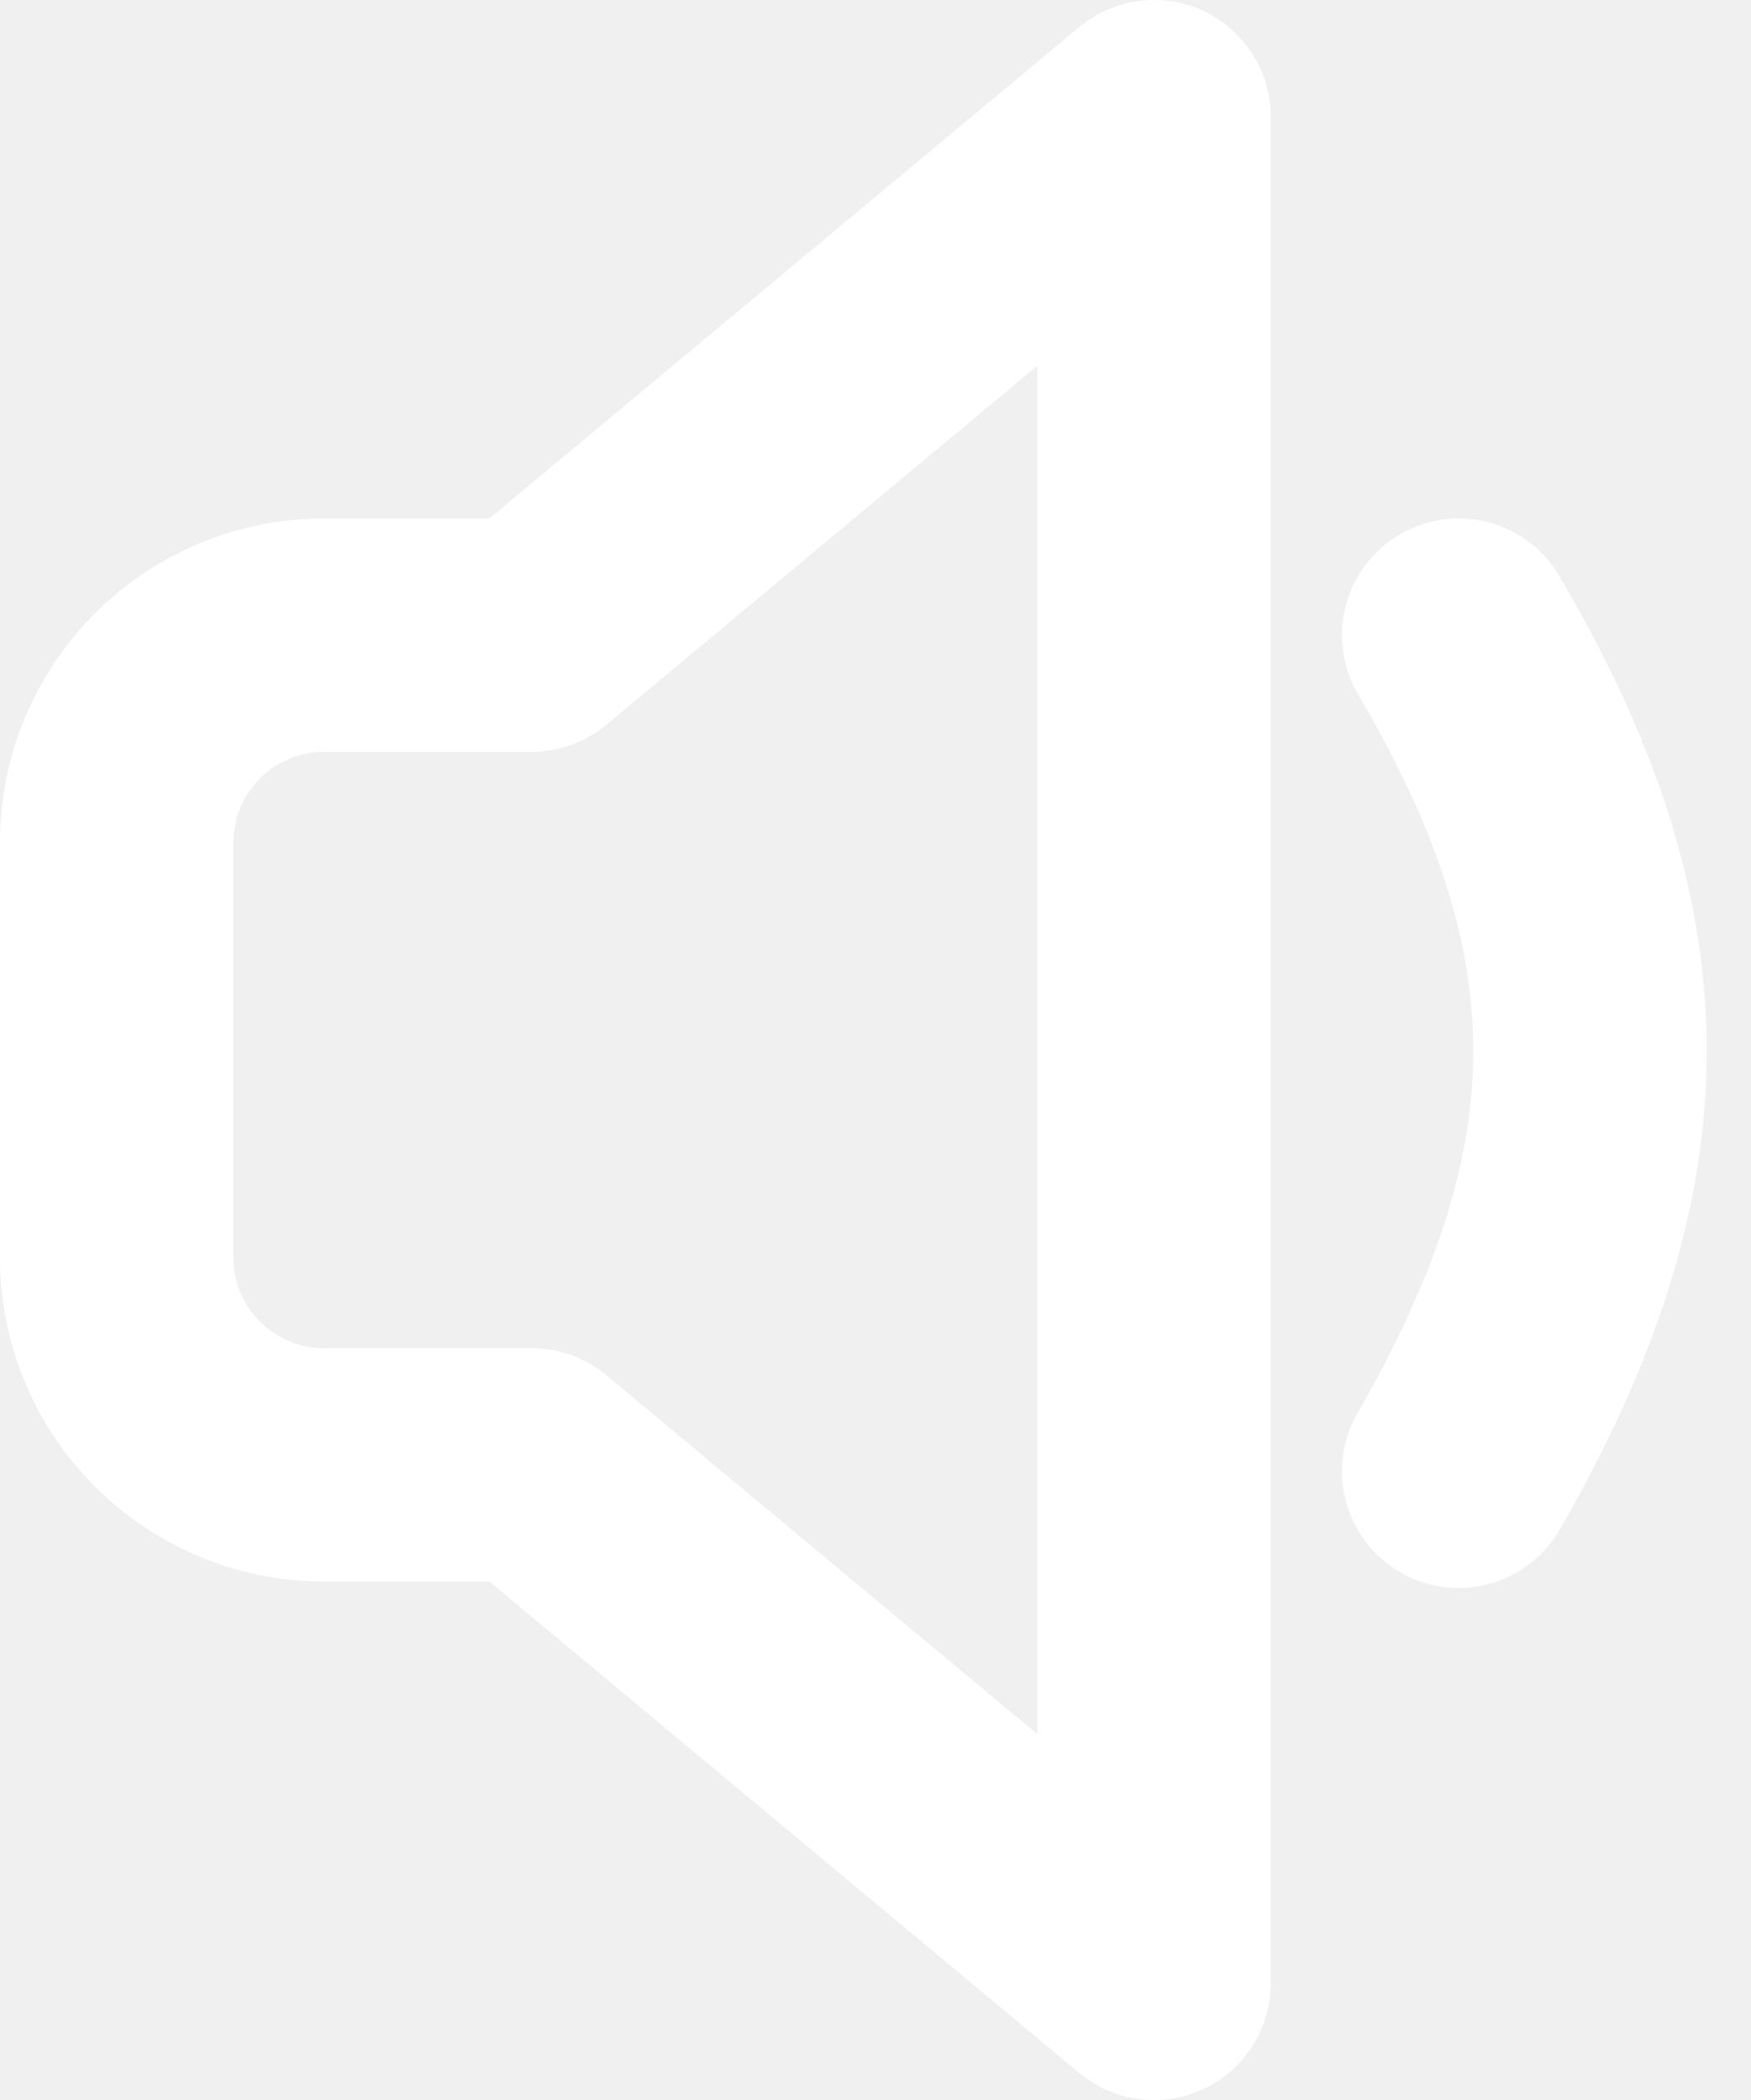
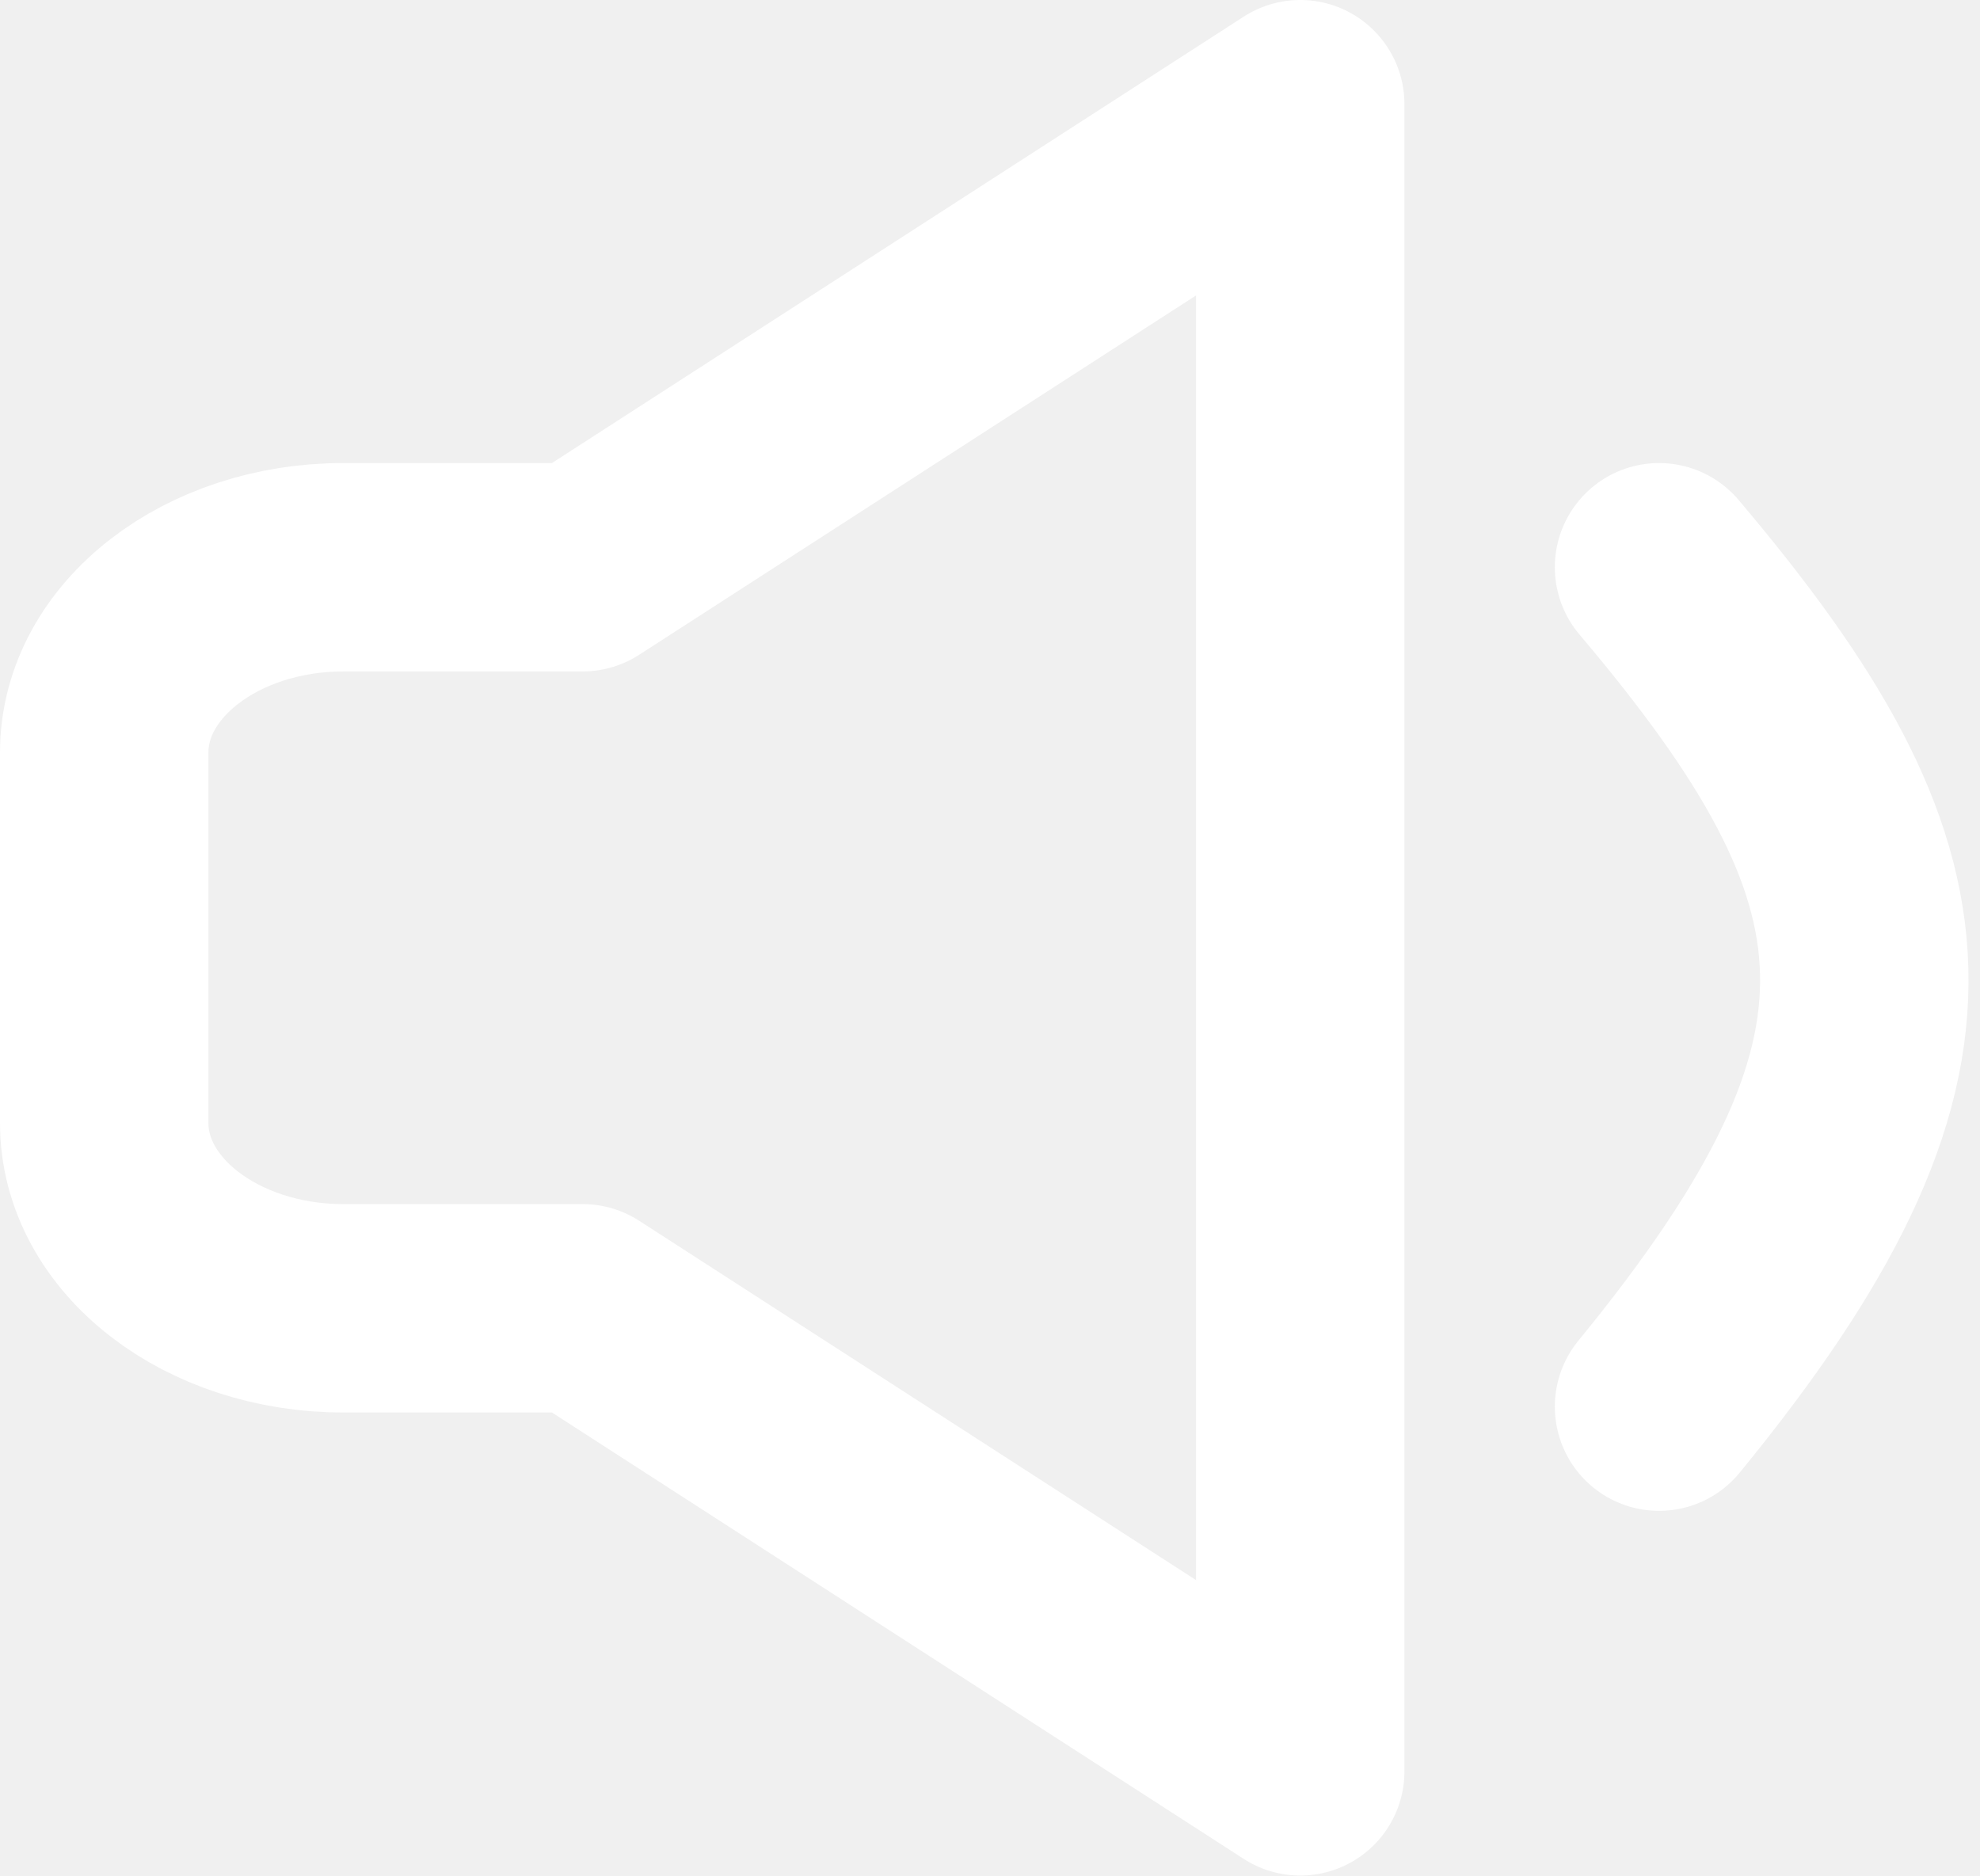
- <svg xmlns="http://www.w3.org/2000/svg" fill="none" height="18" viewBox="0 0 15 18" width="15">
-   <path d="M12.5 5.444C14 8 14 10 12.5 12.611M9.889 1L4.556 5.444H2.778C1.796 5.444 1 6.24 1 7.222V10.778C1 11.76 1.796 12.556 2.778 12.556H4.556L9.889 17V1Z" stroke="white" stroke-linecap="round" stroke-linejoin="round" stroke-width="2" />
+ <svg xmlns="http://www.w3.org/2000/svg" fill="none" height="18" viewBox="0 0 19 18" width="19">
+   <path d="M15.92 5.444C18.418 8.396 18.672 10.139 15.92 13.5M12.477 1L5.591 5.444H3.295C2.028 5.444 1 6.24 1 7.222V10.778C1 11.76 2.028 12.556 3.295 12.556H5.591L12.477 17V1Z" stroke="white" stroke-linecap="round" stroke-linejoin="round" stroke-width="2" />
</svg>
